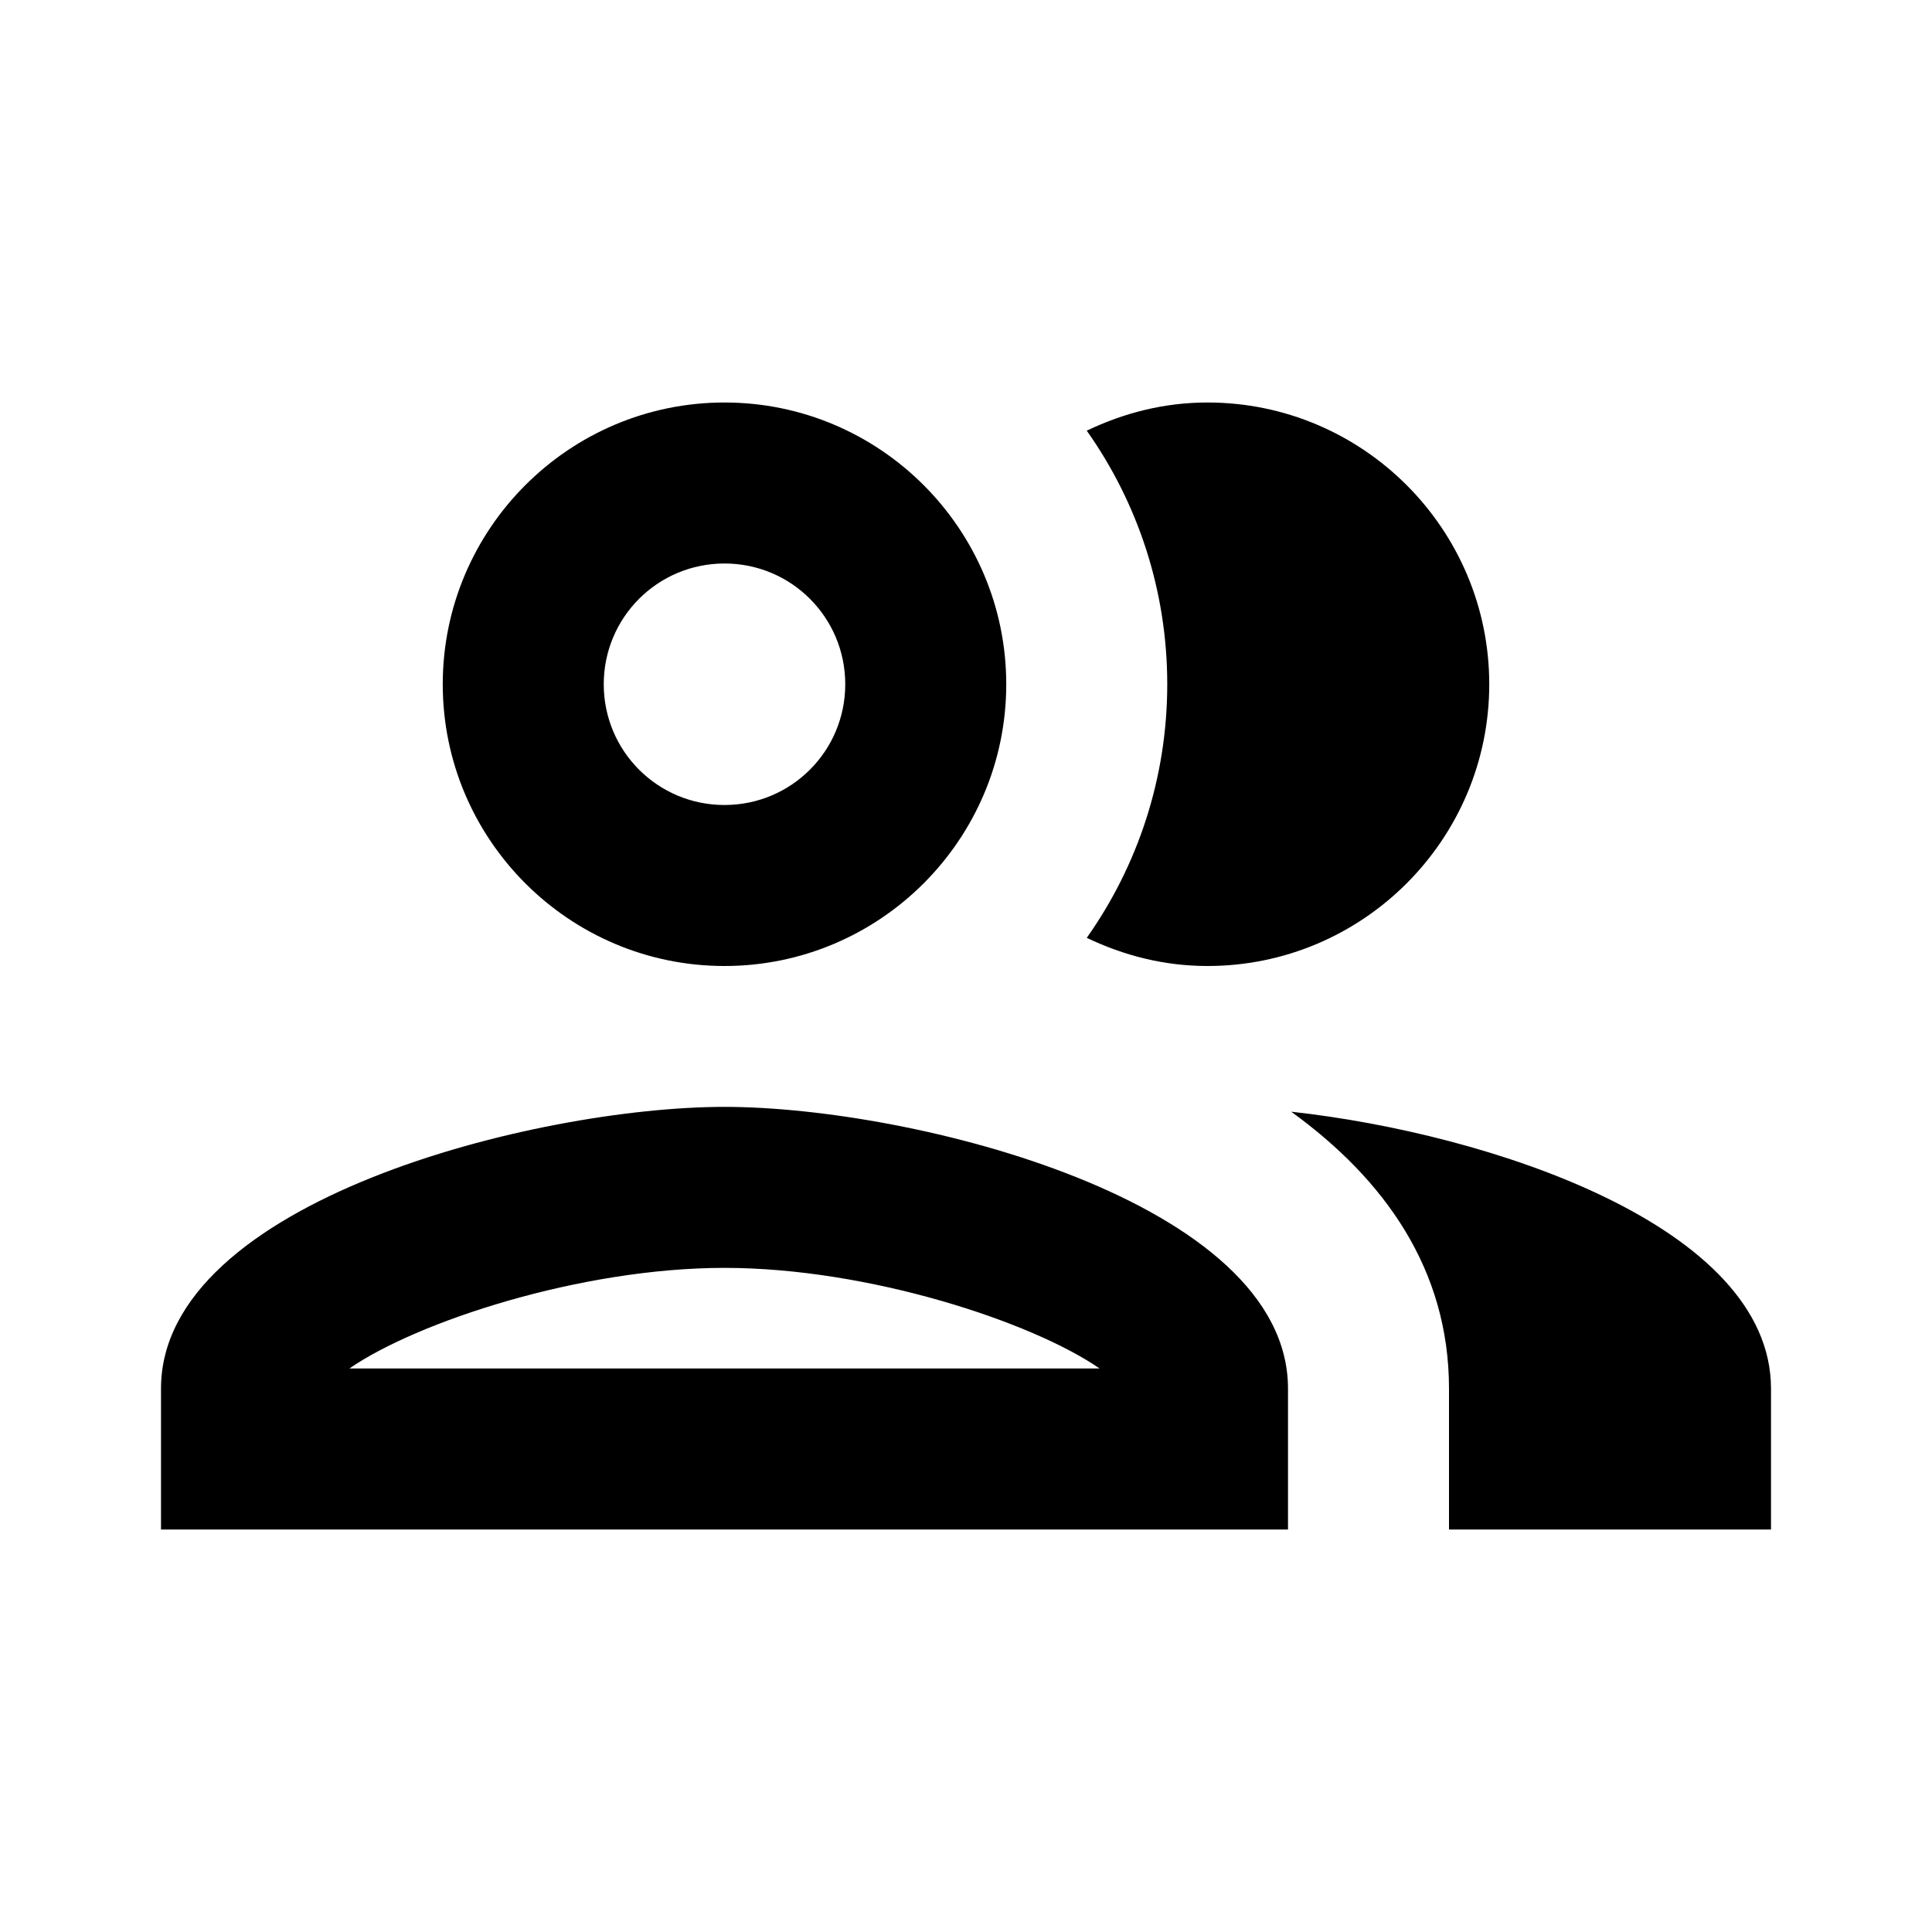
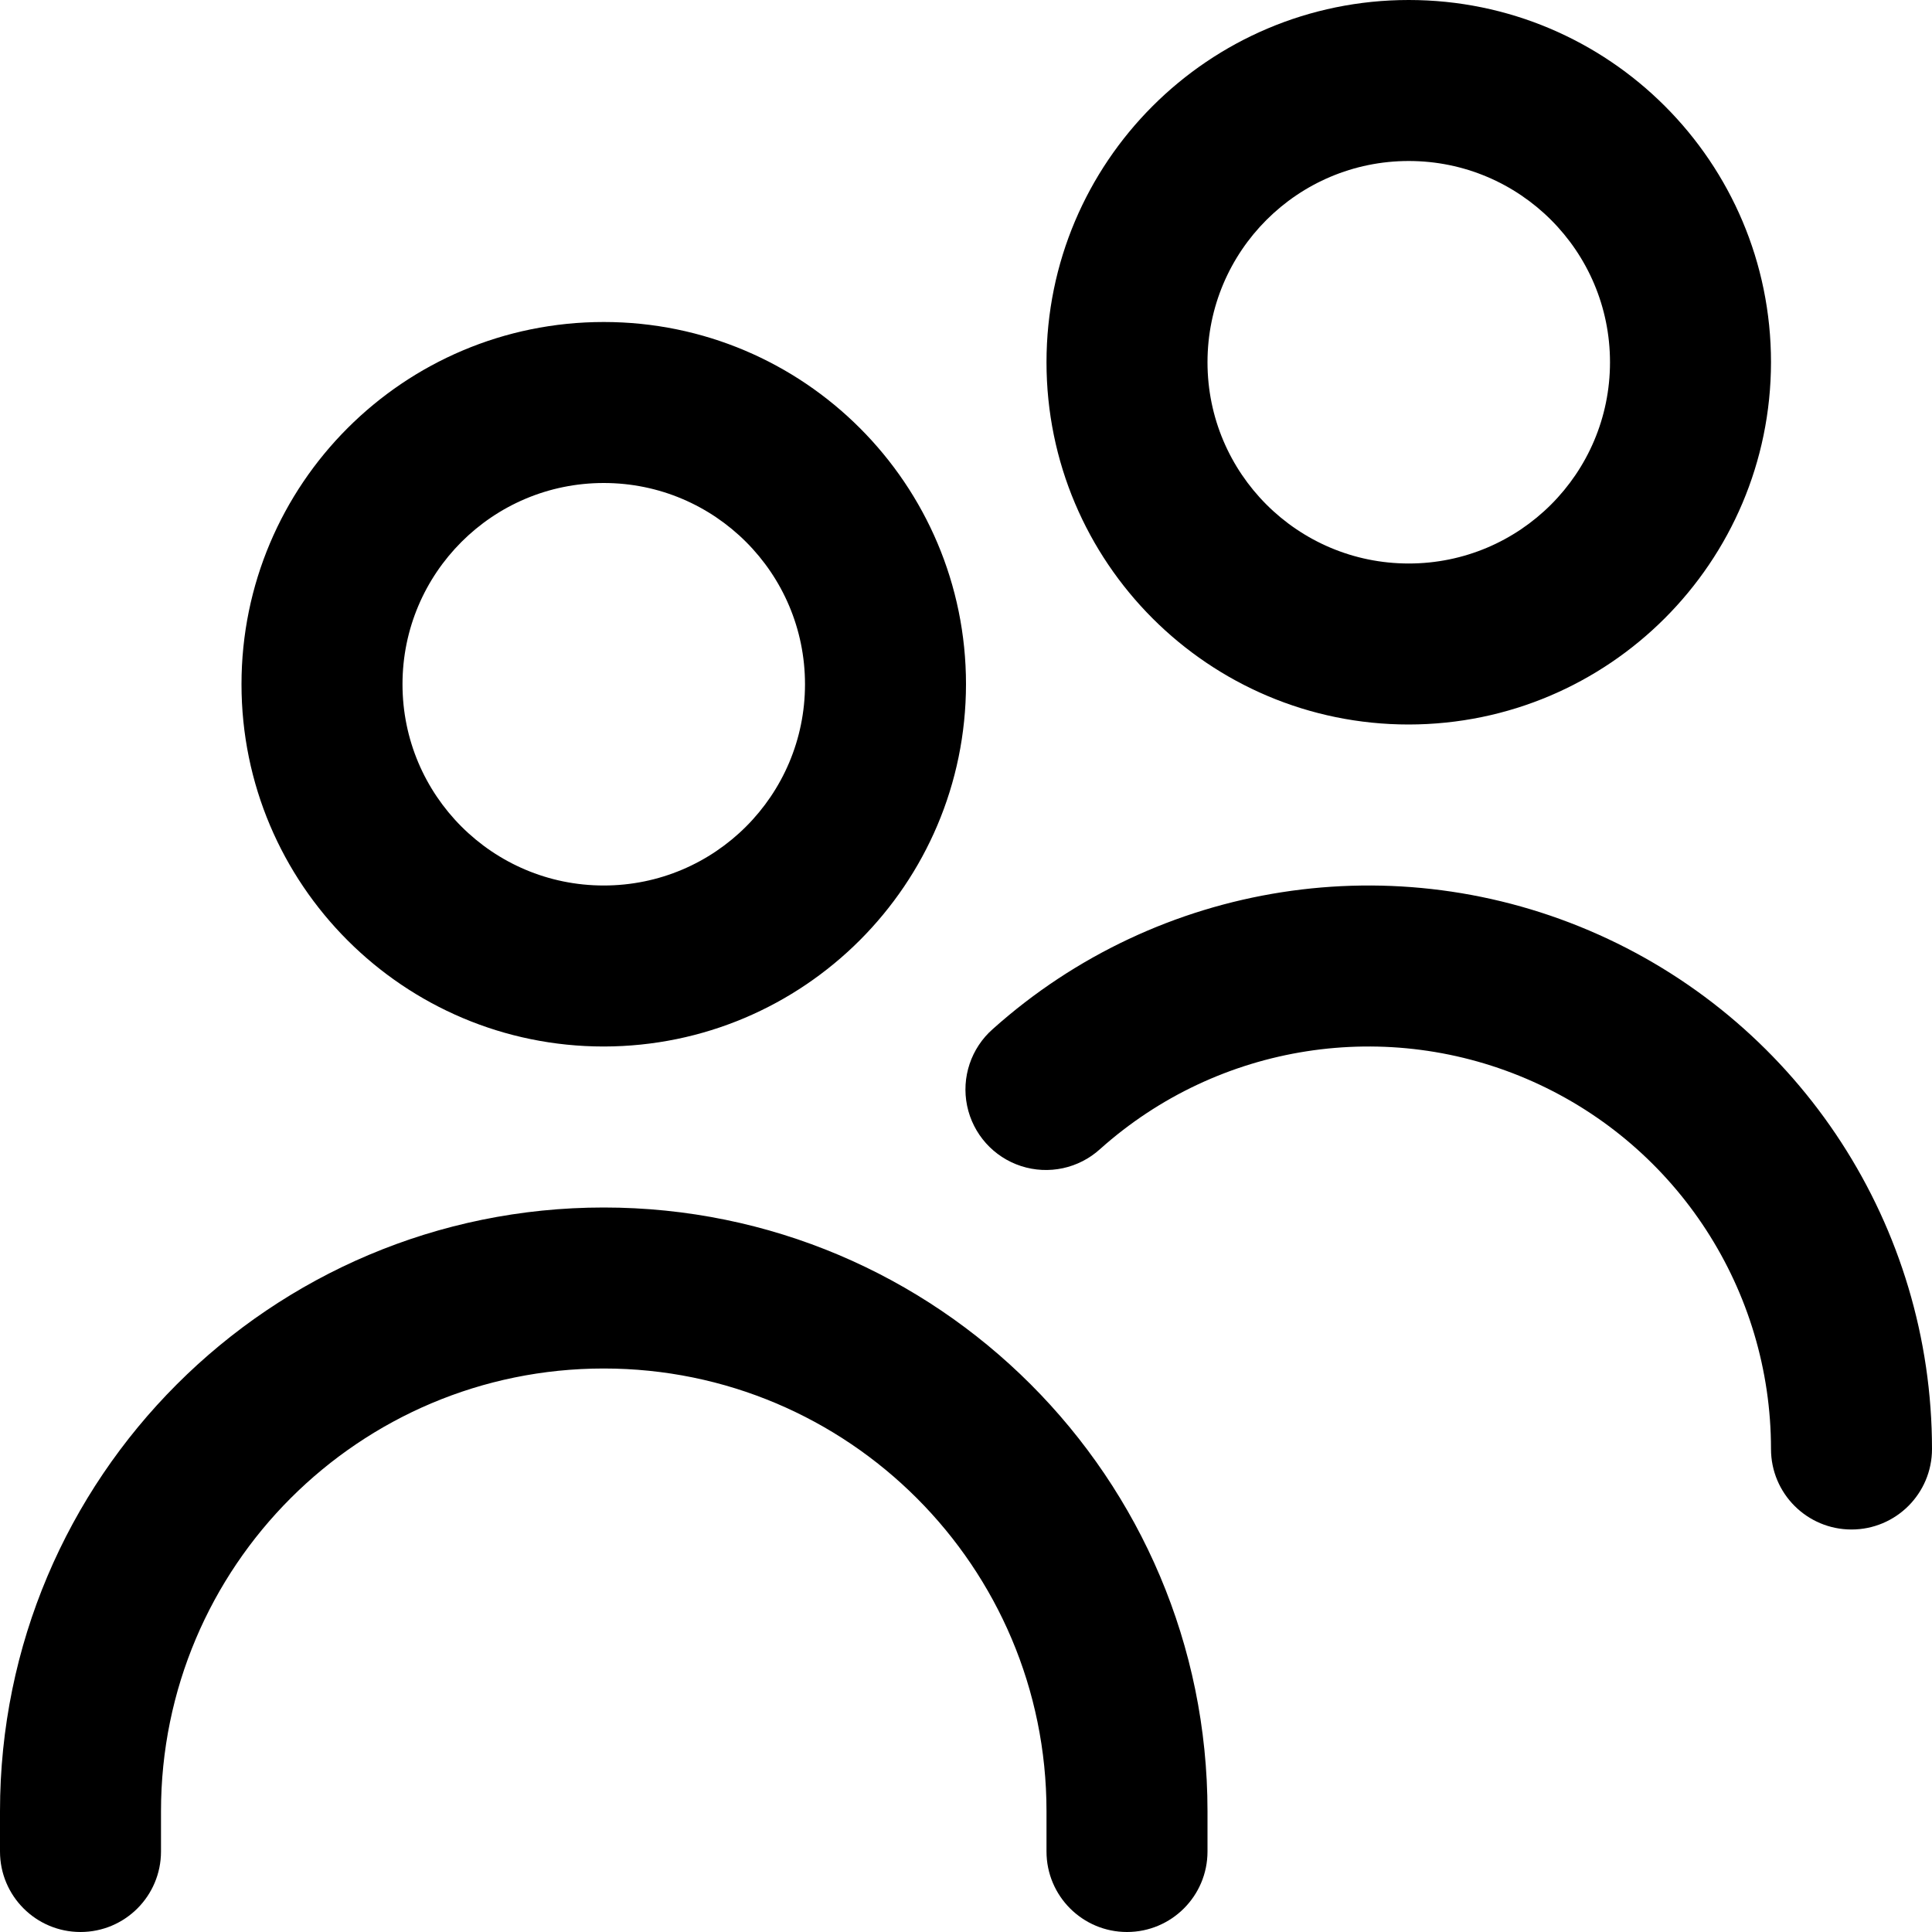
- <svg xmlns="http://www.w3.org/2000/svg" height="24px" viewBox="0 0 24 24" width="24px" fill="#000000">
-   <path d="M0 0h24v24H0V0z" fill="none" />
-   <path d="M9 13.75c-2.34 0-7 1.17-7 3.5V19h14v-1.75c0-2.33-4.66-3.5-7-3.5zM4.34 17c.84-.58 2.87-1.25 4.66-1.25s3.82.67 4.66 1.25H4.34zM9 12c1.93 0 3.5-1.57 3.5-3.5S10.93 5 9 5 5.5 6.57 5.5 8.5 7.07 12 9 12zm0-5c.83 0 1.5.67 1.5 1.5S9.83 10 9 10s-1.5-.67-1.5-1.5S8.17 7 9 7zm7.04 6.81c1.16.84 1.96 1.96 1.96 3.44V19h4v-1.75c0-2.02-3.5-3.17-5.96-3.44zM15 12c1.93 0 3.5-1.57 3.5-3.5S16.93 5 15 5c-.54 0-1.04.13-1.5.35.63.89 1 1.98 1 3.15s-.37 2.26-1 3.15c.46.22.96.35 1.5.35z" />
+ <svg xmlns="http://www.w3.org/2000/svg" id="Layer_1" height="512" viewBox="0 0 24 24" width="512" data-name="Layer 1">
+   <path d="m7.5 13a4.5 4.5 0 1 1 4.5-4.5 4.505 4.505 0 0 1 -4.5 4.5zm0-7a2.5 2.5 0 1 0 2.5 2.5 2.5 2.5 0 0 0 -2.5-2.5zm7.5 17v-.5a7.5 7.5 0 0 0 -15 0v.5a1 1 0 0 0 2 0v-.5a5.5 5.5 0 0 1 11 0v.5a1 1 0 0 0 2 0zm9-5a7 7 0 0 0 -11.667-5.217 1 1 0 1 0 1.334 1.49 5 5 0 0 1 8.333 3.727 1 1 0 0 0 2 0zm-6.5-9a4.5 4.5 0 1 1 4.5-4.5 4.505 4.505 0 0 1 -4.5 4.5zm0-7a2.5 2.5 0 1 0 2.5 2.5 2.5 2.5 0 0 0 -2.5-2.5z" />
</svg>
